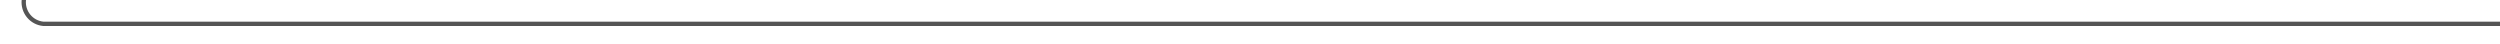
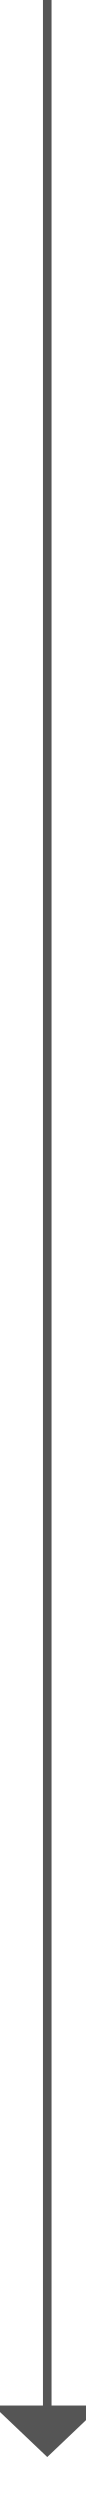
- <svg xmlns="http://www.w3.org/2000/svg" version="1.1" width="577px" height="10px" preserveAspectRatio="xMinYMid meet" viewBox="168 1726  577 8">
-   <path d="M 745 1730.5  L 178 1730.5  A 5 5 0 0 1 173.5 1725 L 173.5 1633  A 3 3 0 0 0 176.5 1630 A 3 3 0 0 0 173.5 1627 L 173.5 455  A 5 5 0 0 1 178.5 450.5 L 250 450.5  " stroke-width="1" stroke="#555555" fill="none" />
-   <path d="M 249 456.8  L 255 450.5  L 249 444.2  L 249 456.8  Z " fill-rule="nonzero" fill="#555555" stroke="none" />
+ <svg xmlns="http://www.w3.org/2000/svg" version="1.1" width="10px" height="291px" preserveAspectRatio="xMidYMin meet" viewBox="301 1038  8 291">
+   <path d="M 305.5 1038  L 305.5 1319  " stroke-width="1" stroke="#555555" fill="none" />
+   <path d="M 299.2 1318  L 305.5 1324  L 311.8 1318  L 299.2 1318  Z " fill-rule="nonzero" fill="#555555" stroke="none" />
</svg>
